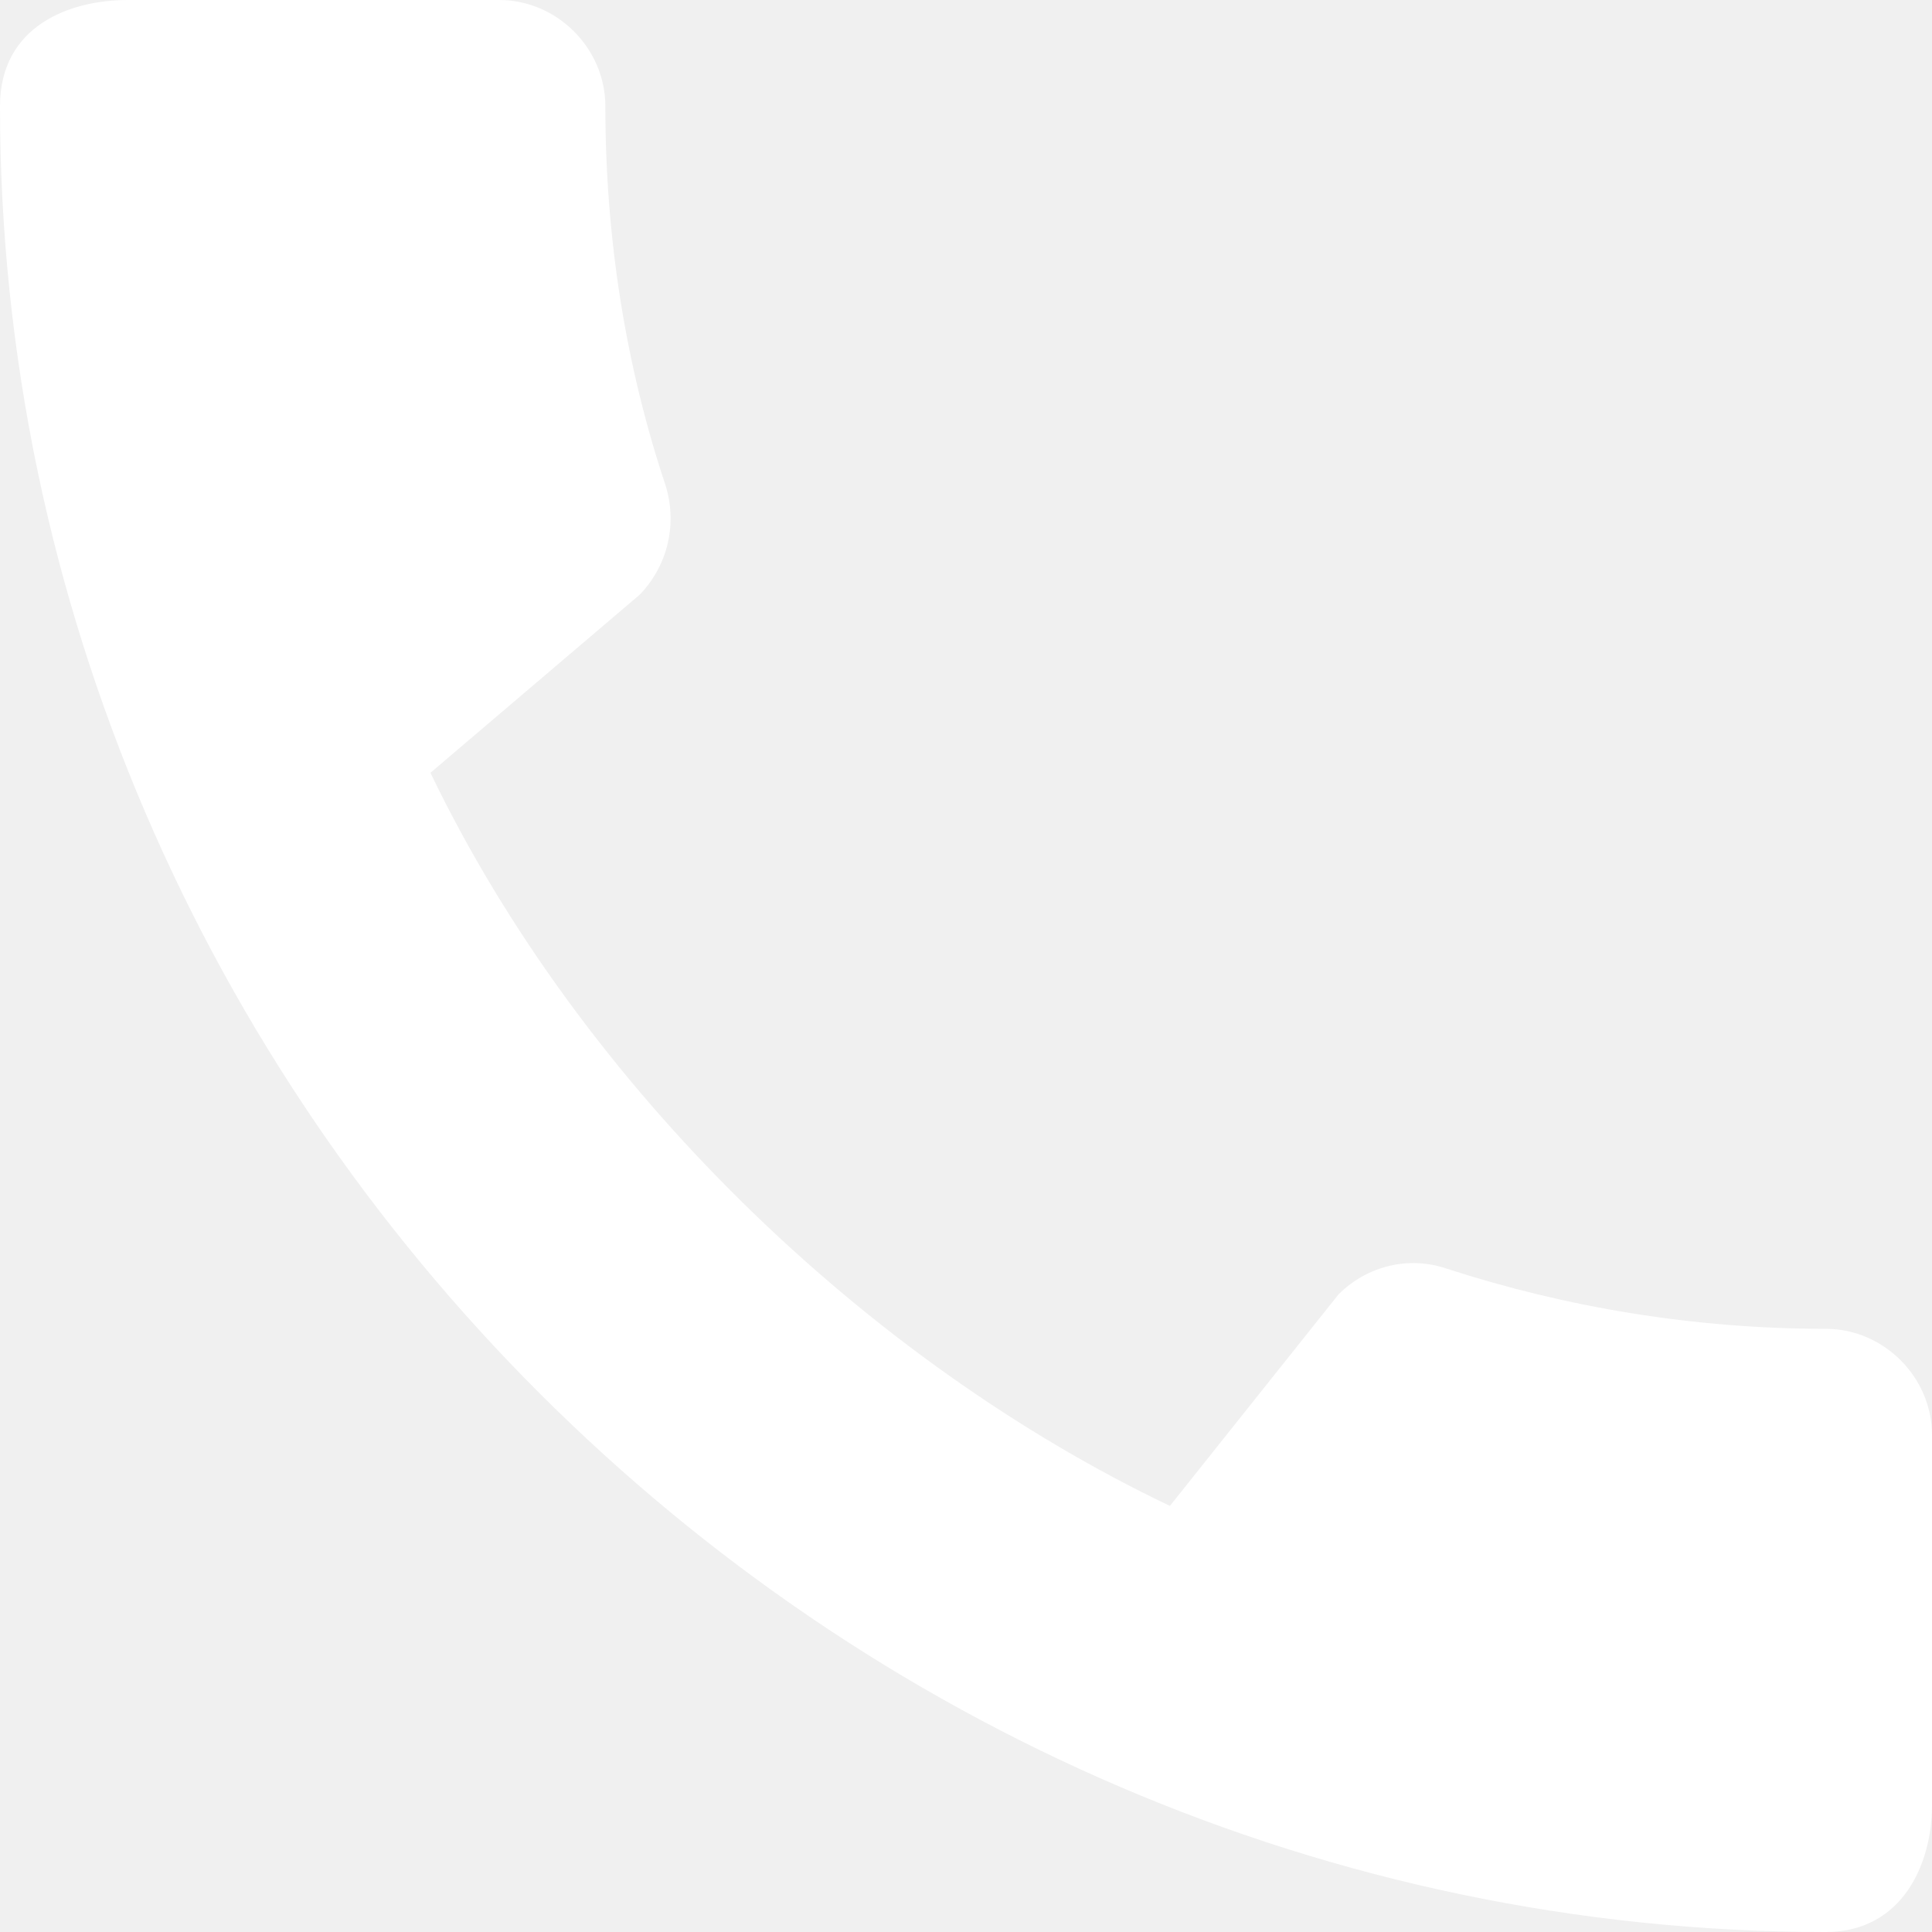
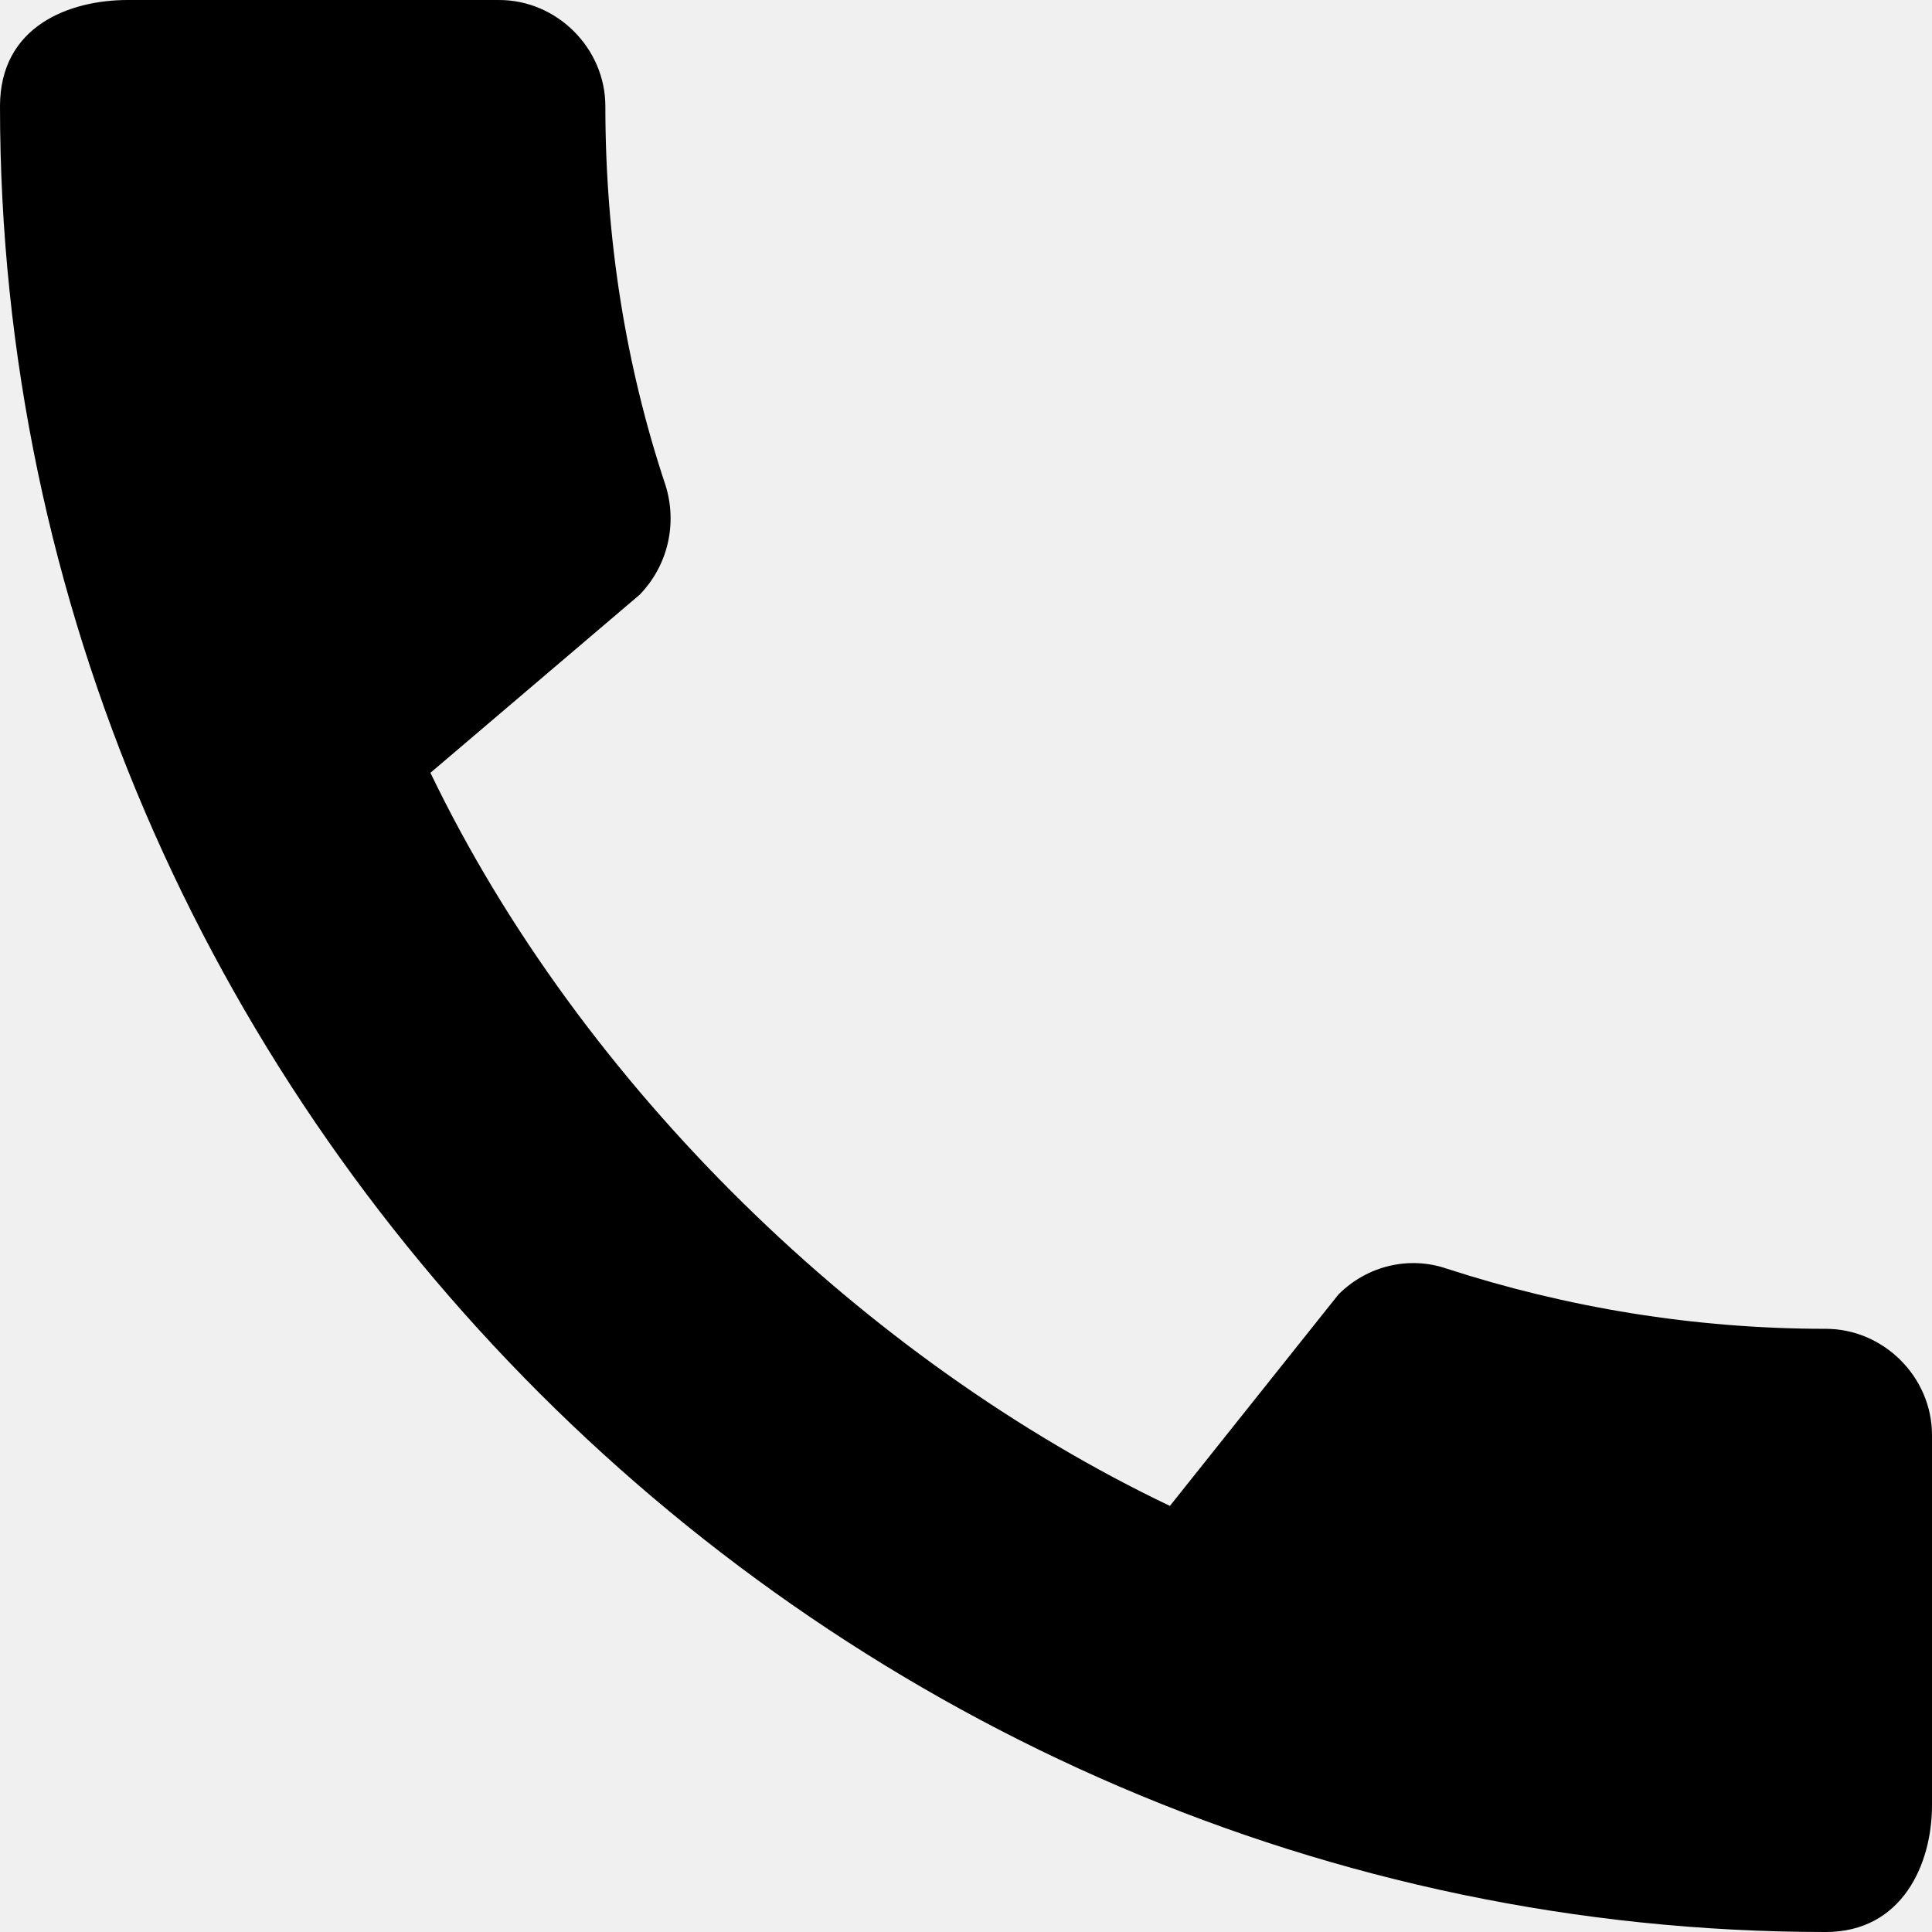
<svg xmlns="http://www.w3.org/2000/svg" width="24" height="24" viewBox="0 0 24 24" fill="none">
-   <path d="M22.68 16.507C21.04 16.507 19.453 16.24 17.973 15.76C17.507 15.6 16.987 15.72 16.627 16.08L14.533 18.707C10.76 16.907 7.227 13.507 5.347 9.6L7.947 7.387C8.307 7.013 8.413 6.493 8.267 6.027C7.773 4.547 7.52 2.96 7.52 1.32C7.52 0.6 6.92 0 6.2 0H1.587C0.867 0 0 0.32 0 1.32C0 13.707 10.307 24 22.68 24C23.627 24 24 23.16 24 22.427V17.827C24 17.107 23.4 16.507 22.68 16.507Z" fill="white" />
+   <path d="M22.68 16.507C21.04 16.507 19.453 16.24 17.973 15.76C17.507 15.6 16.987 15.72 16.627 16.08L14.533 18.707C10.76 16.907 7.227 13.507 5.347 9.6L7.947 7.387C8.307 7.013 8.413 6.493 8.267 6.027C7.773 4.547 7.52 2.96 7.52 1.32C7.52 0.6 6.92 0 6.2 0H1.587C0.867 0 0 0.32 0 1.32C0 13.707 10.307 24 22.68 24C23.627 24 24 23.16 24 22.427V17.827C24 17.107 23.4 16.507 22.68 16.507Z" fill="black" />
</svg>
